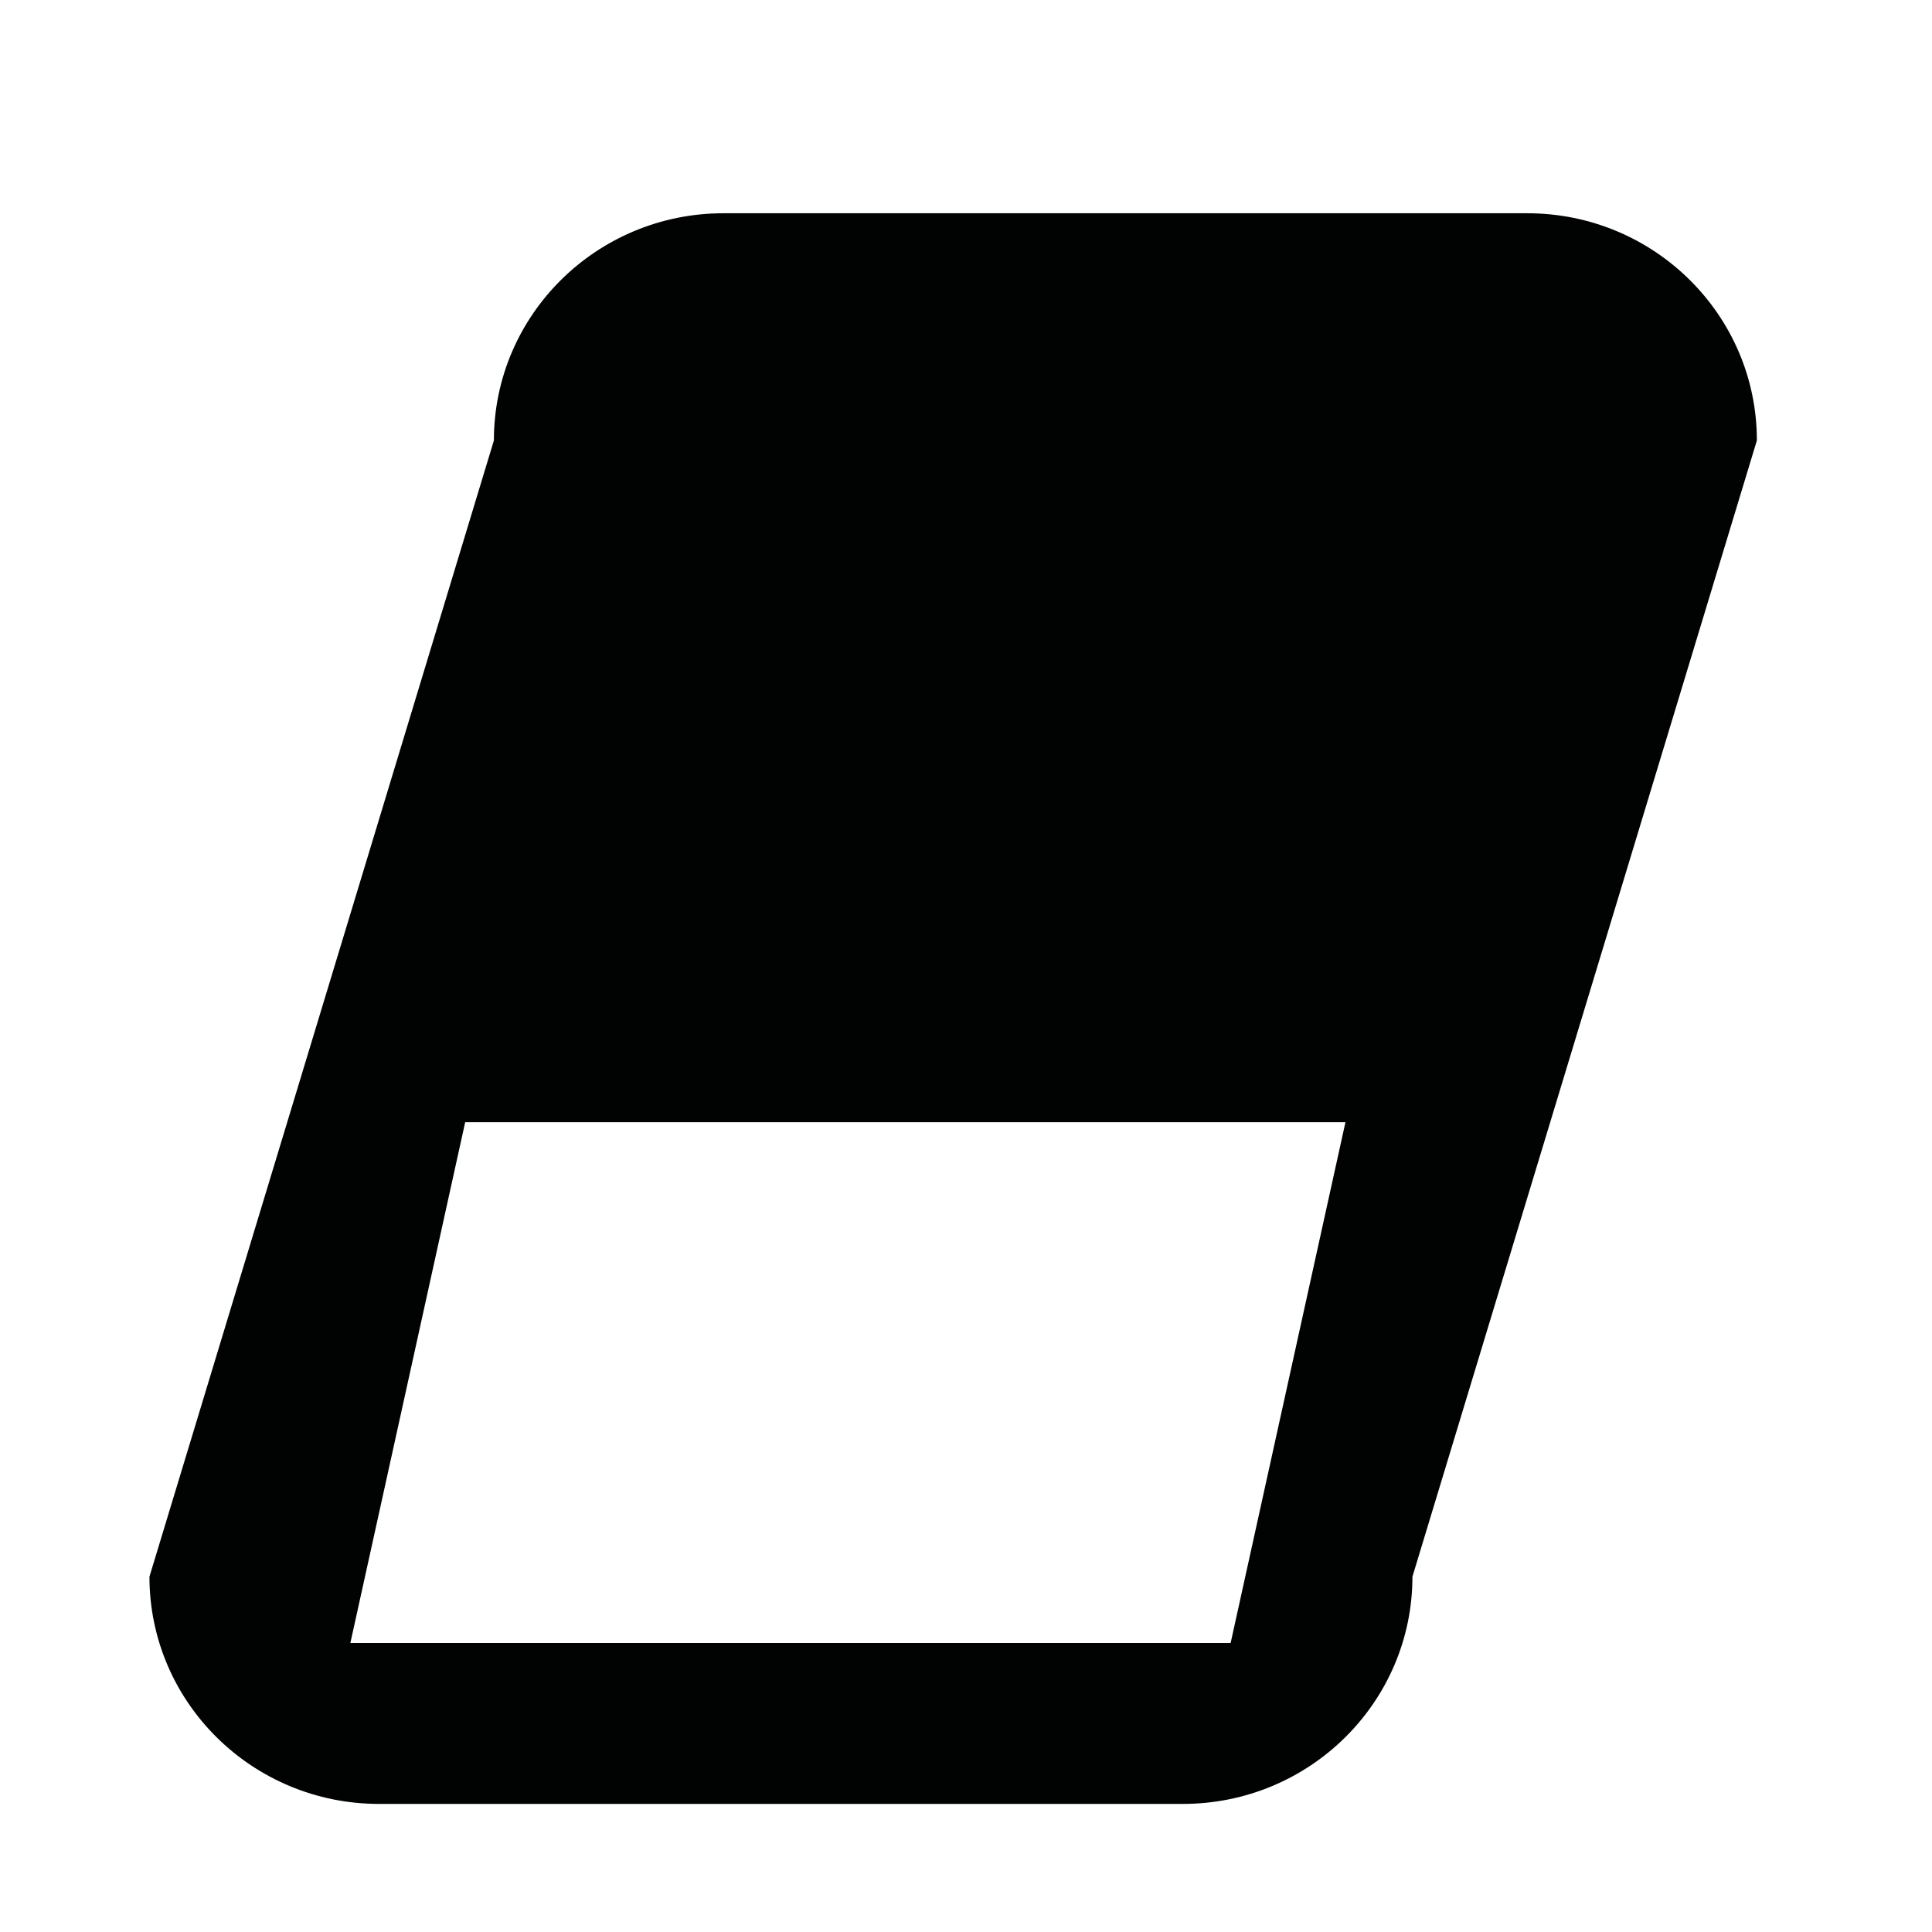
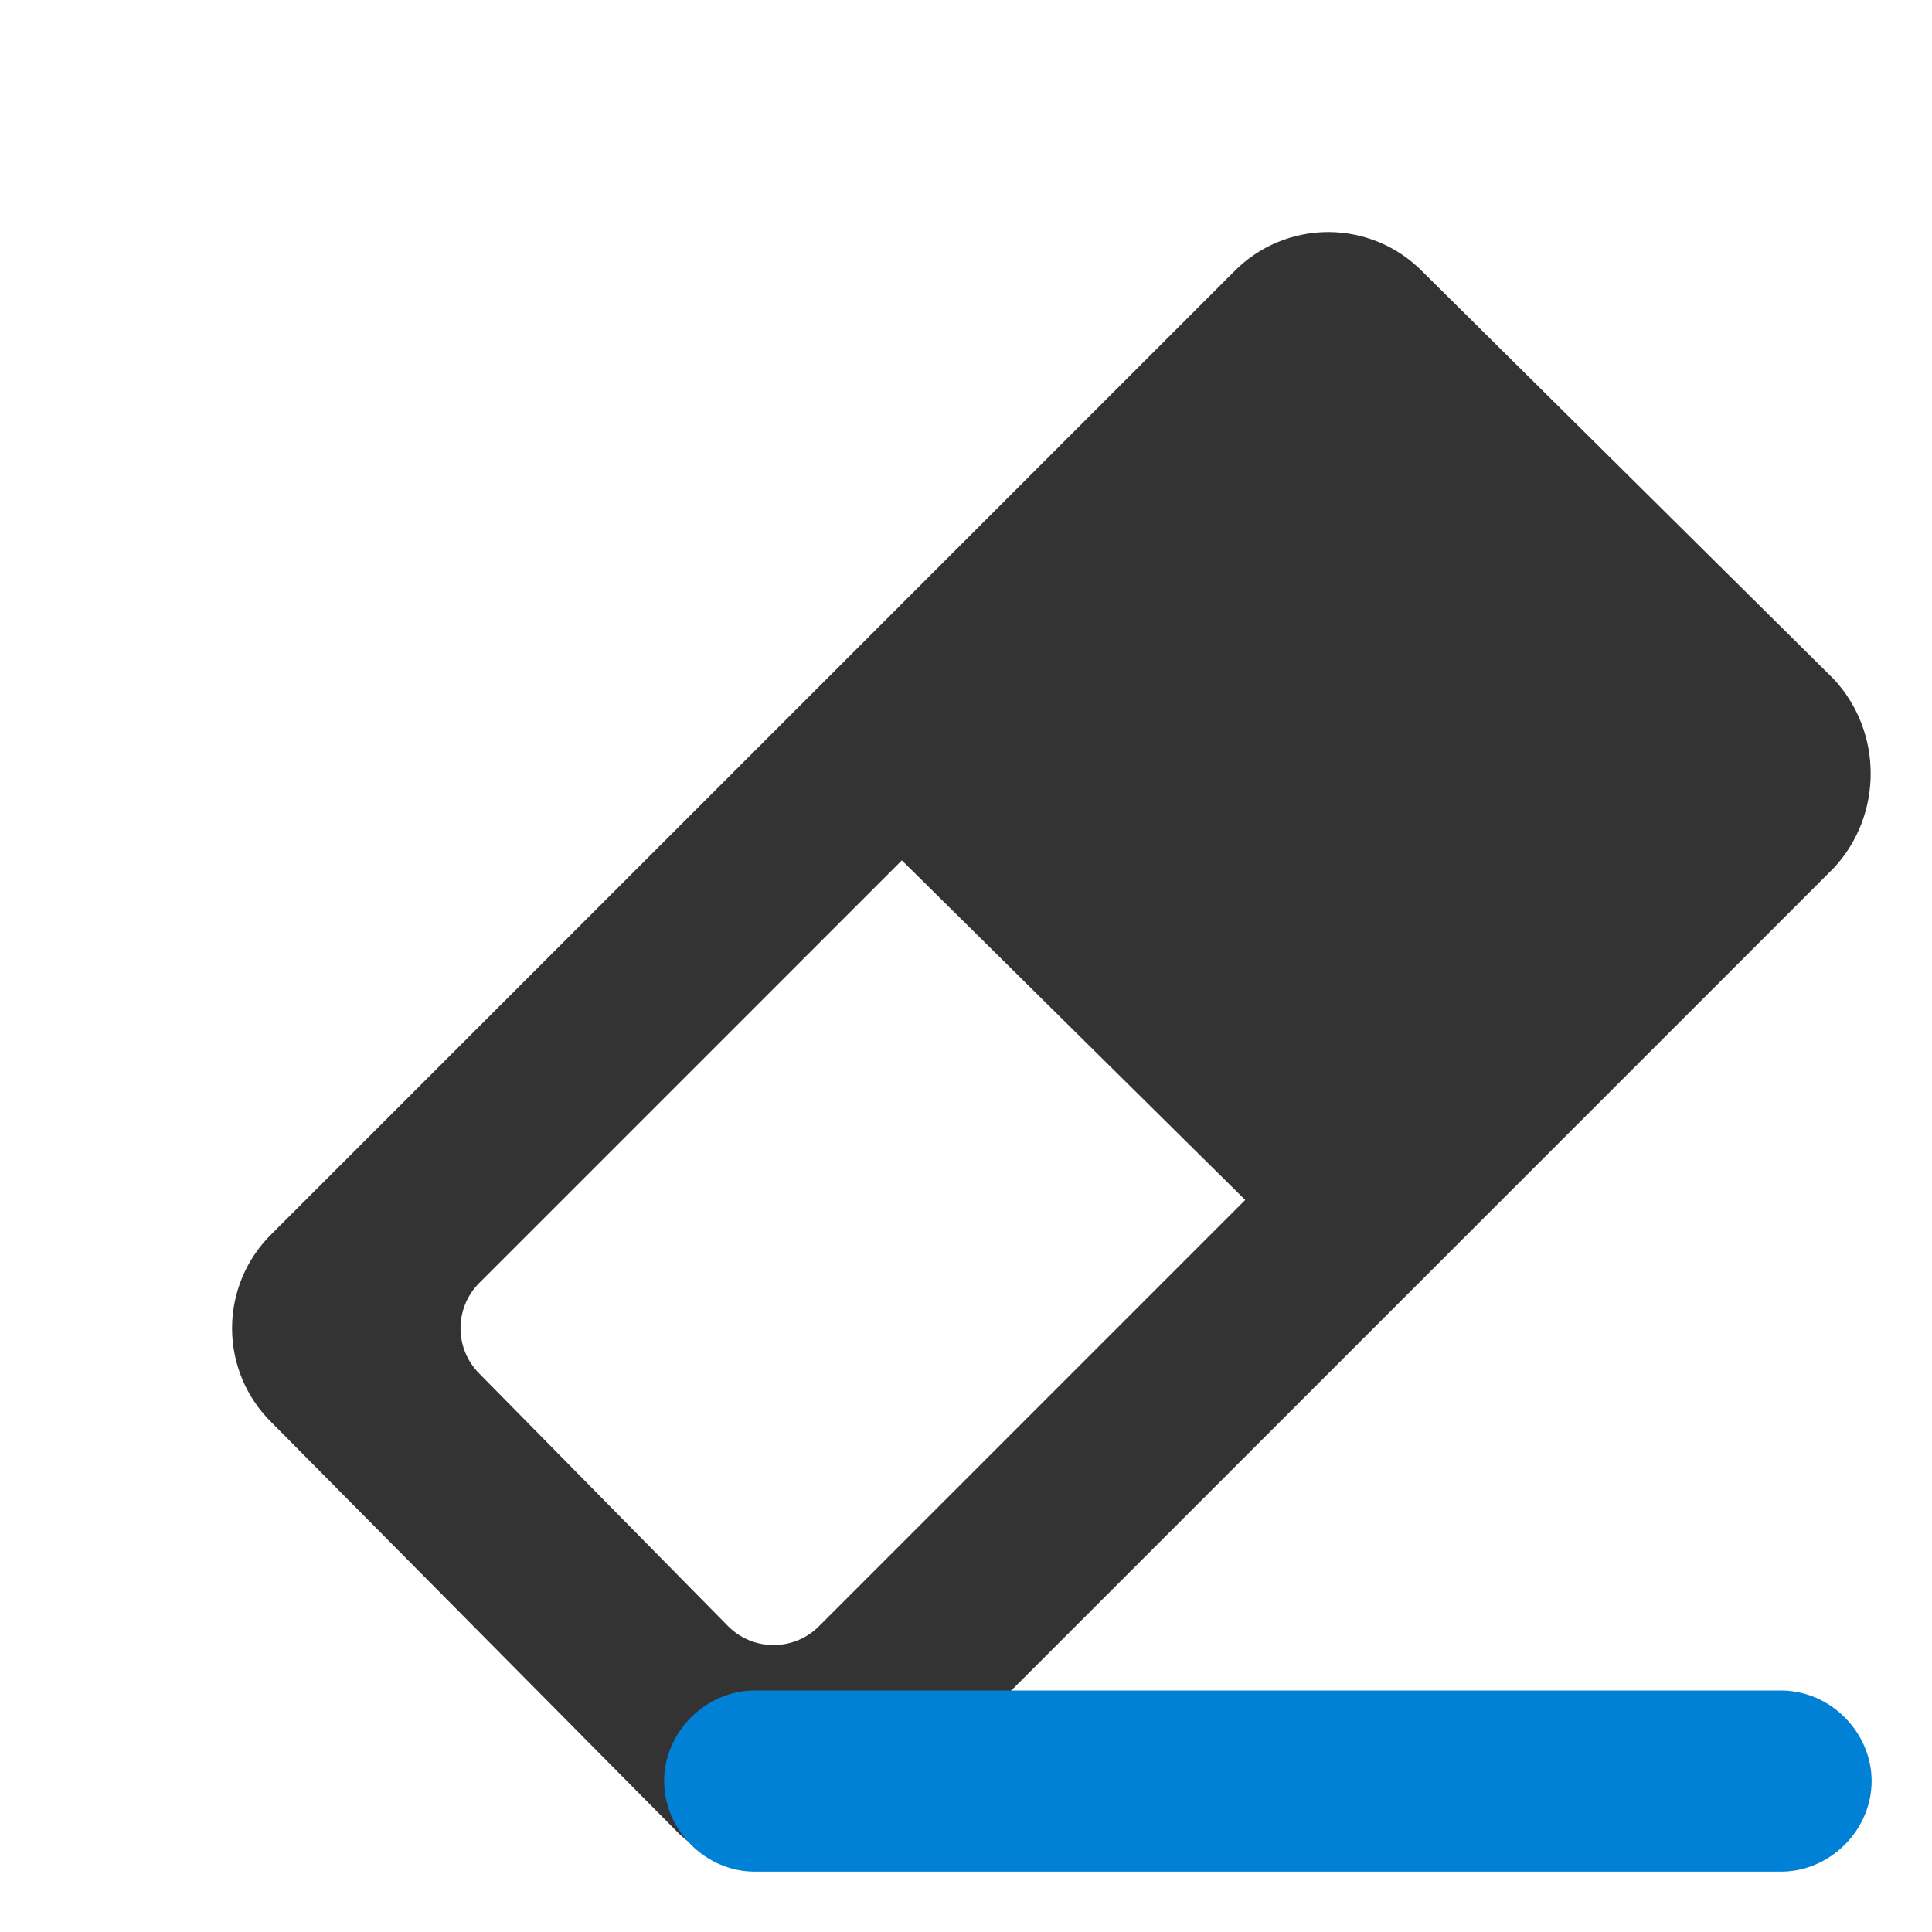
- <svg xmlns="http://www.w3.org/2000/svg" version="1.1" id="Layer_1" x="0px" y="0px" width="1024px" height="1024px" viewBox="0 0 1024 1024" enable-background="new 0 0 1024 1024" xml:space="preserve">
-   <g>
-     <g>
-       <path fill="#010202" d="M809.47,113.026H383.481c-67.22,0-121.711,53.92-121.711,120.442L79.209,835.674    c0,66.521,54.492,120.442,121.709,120.442h425.986c67.222,0,121.713-53.923,121.713-120.442l182.563-602.206    C931.181,166.946,876.687,113.026,809.47,113.026z M652.267,870.801H185.705l60.855-276.013h466.559L652.267,870.801z" />
-     </g>
-   </g>
+ <svg xmlns="http://www.w3.org/2000/svg" viewBox="0 0 512 512" fill-rule="evenodd" clip-rule="evenodd" stroke-linejoin="round" stroke-miterlimit="2">
+   <path d="M377 72a35 35 0 00-50 0L72 327a35 35 0 000 50l108 109c14 13 36 13 50 0l256-256c13-14 13-36 0-50L377 72zM239 228L127 340a17 17 0 000 24l66 67a17 17 0 0024 0l113-113-91-90z" fill="#333" />
+   <path d="M496 472c0-13-11-24-24-24H200c-13 0-24 11-24 24s11 24 24 24h272c13 0 24-11 24-24z" fill="#0081d5" />
</svg>
